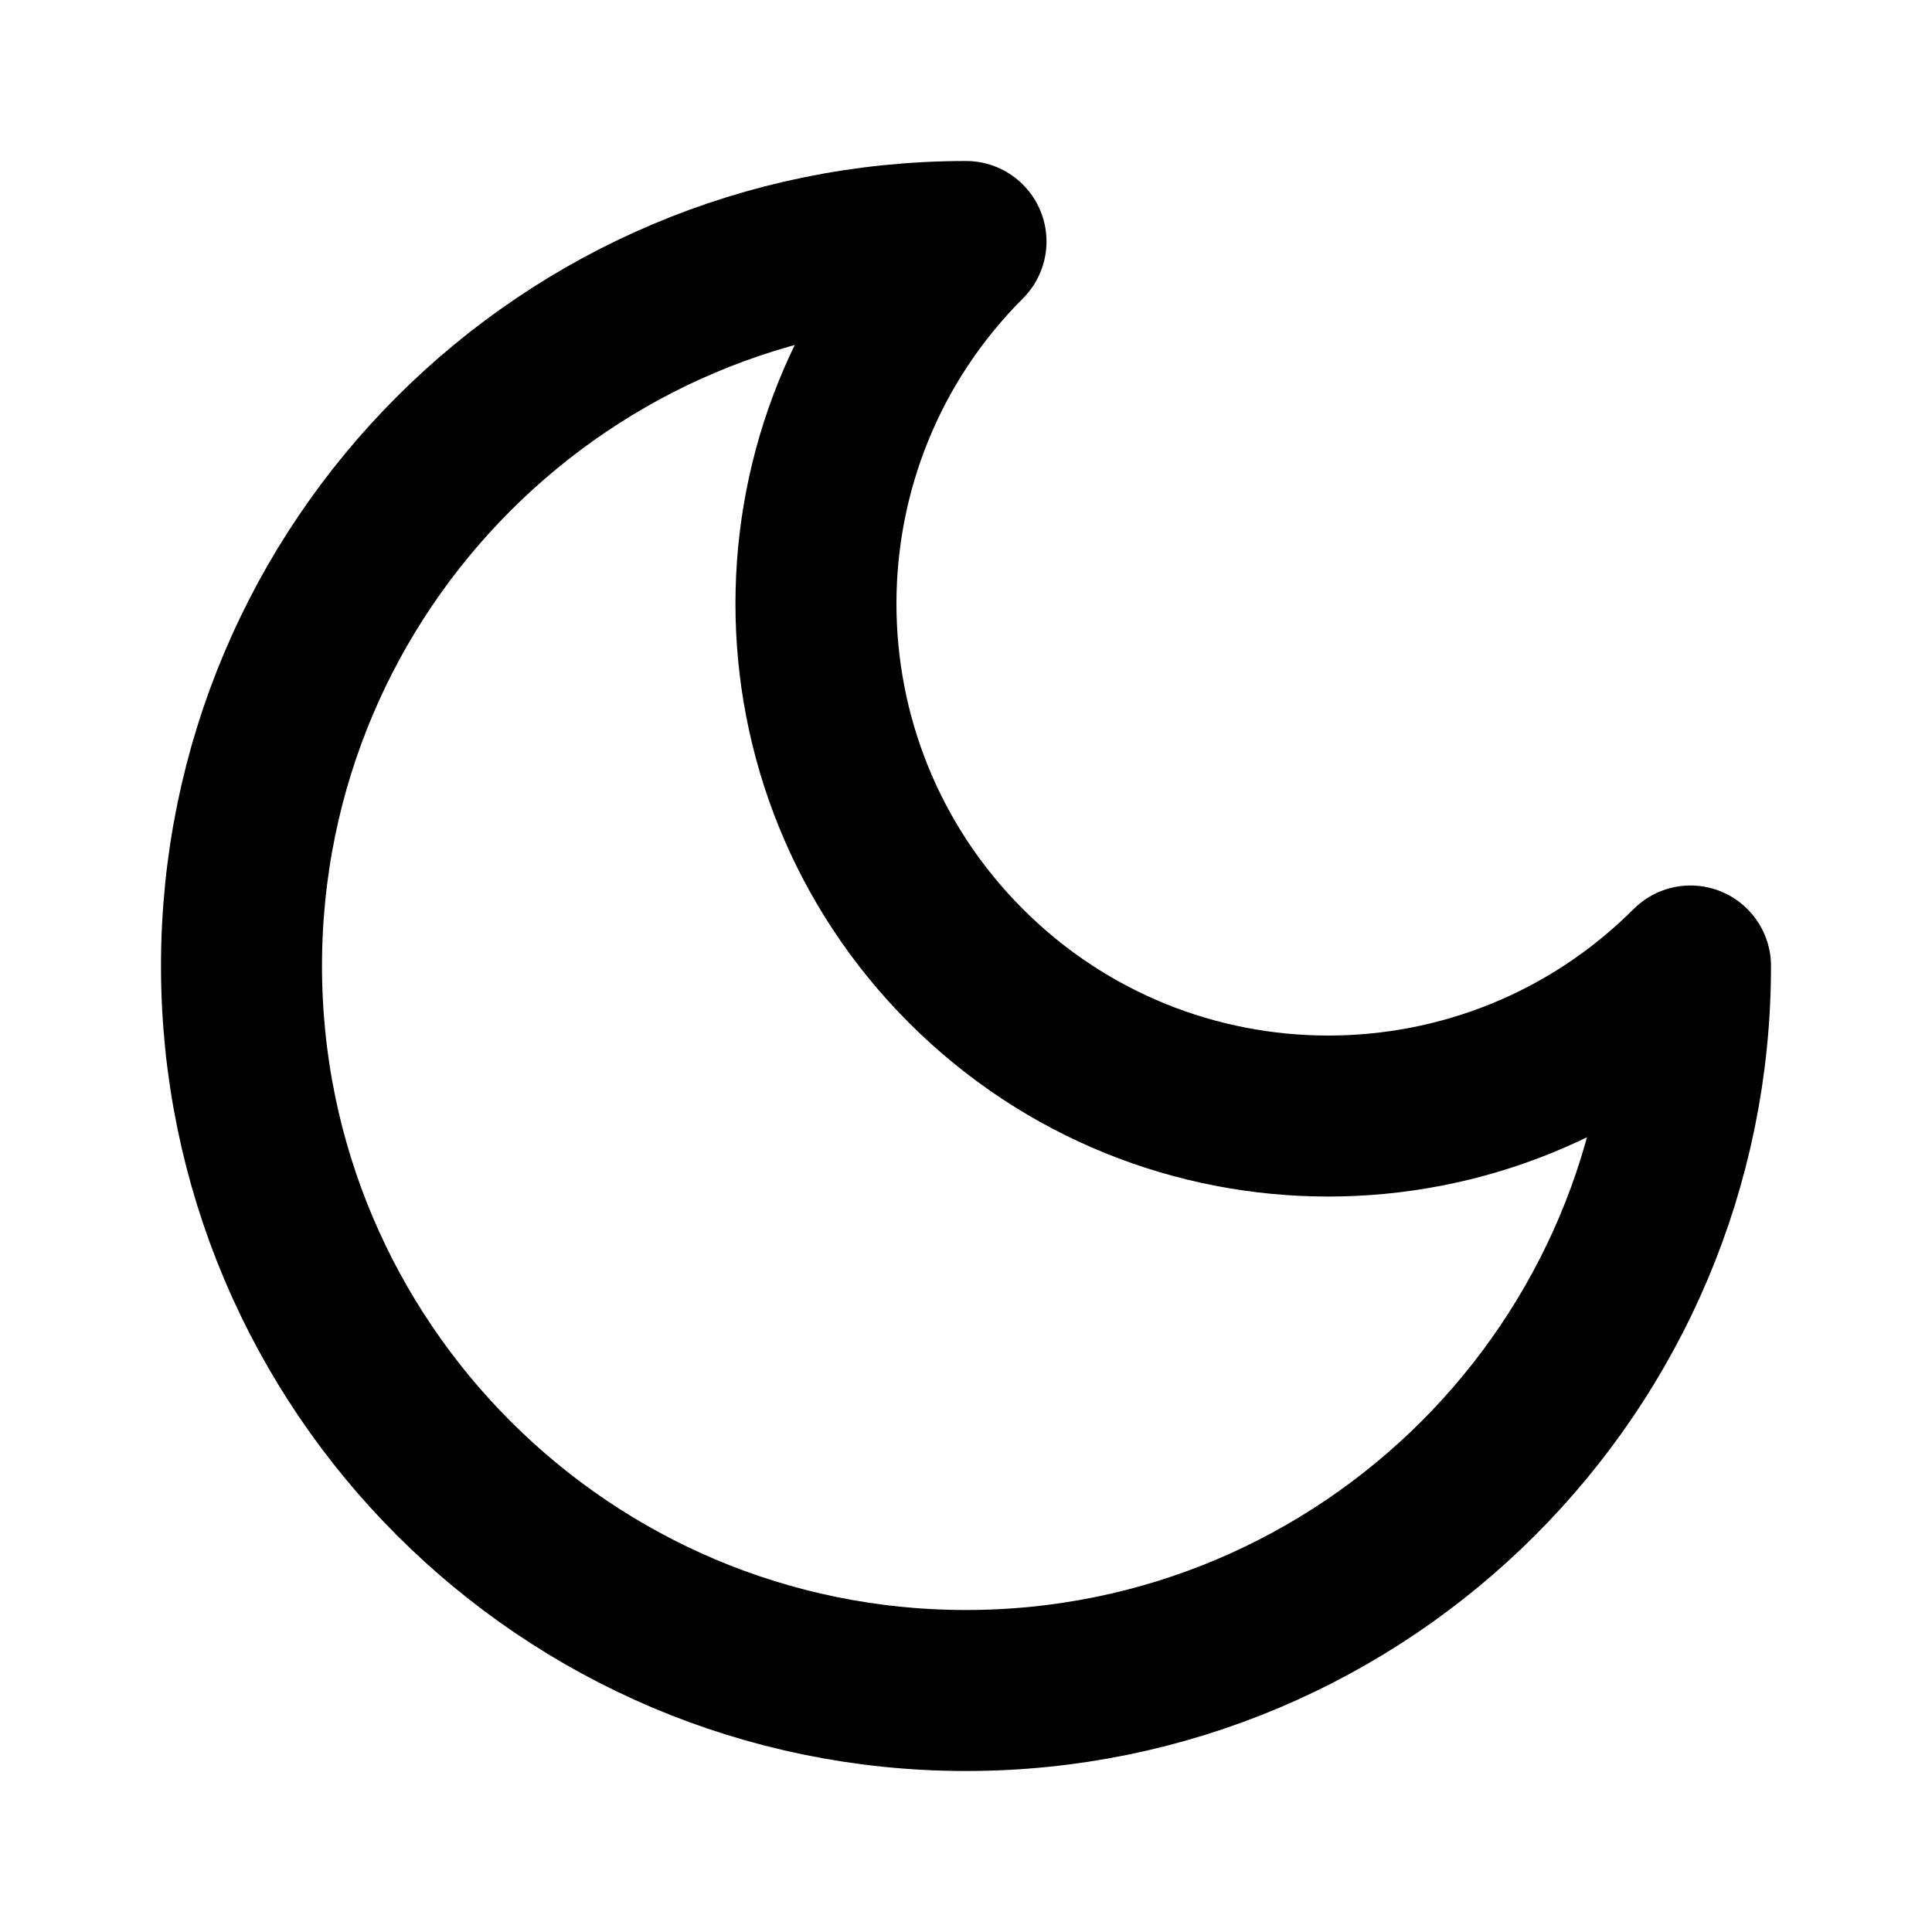
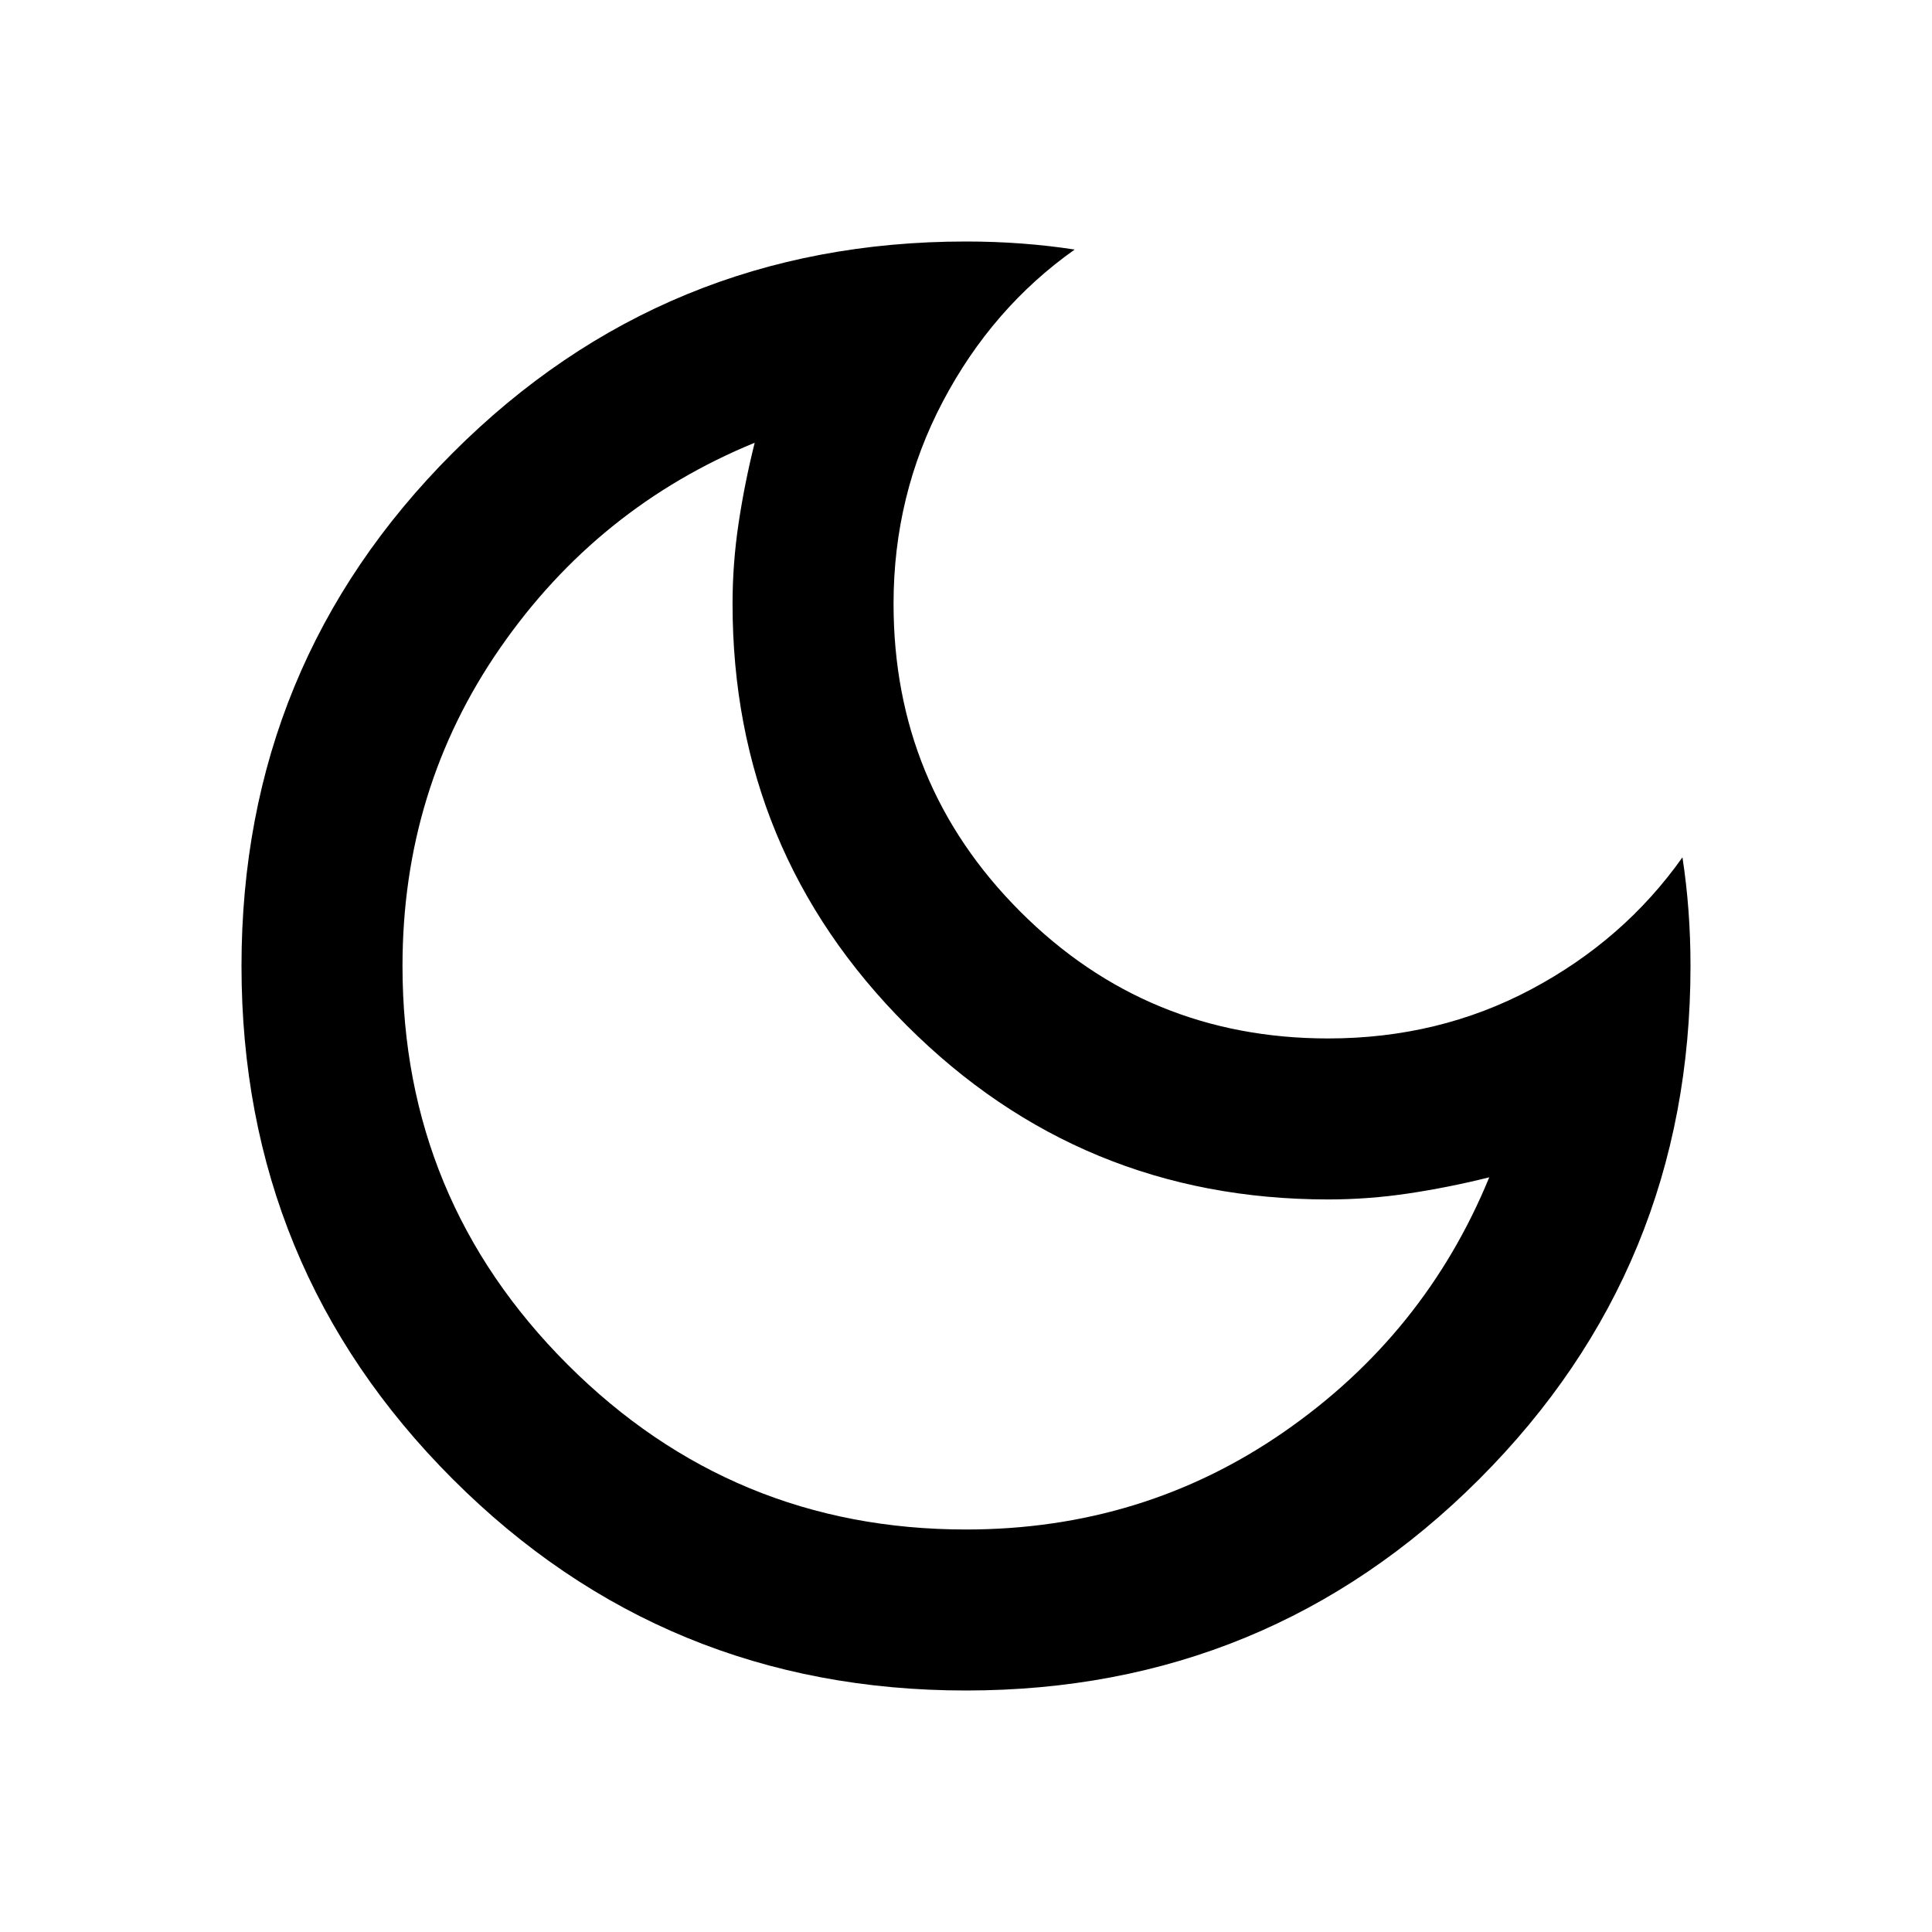
- <svg xmlns="http://www.w3.org/2000/svg" width="24" height="24" viewBox="0 0 24 24" fill="none" stroke="currentColor" stroke-width="2" stroke-linecap="round" stroke-linejoin="round" class="lucide lucide-moon">
-   <path d="M12 3a6 6 0 0 0 9 9 9 9 0 1 1-9-9Z" />
+ <svg xmlns="http://www.w3.org/2000/svg" height="24" viewBox="0 -960 960 960" width="24">
+   <path d="M480-120q-150 0-255-105T120-480q0-150 105-255t255-105q14 0 27.5 1t26.5 3q-41 29-65.5 75.5T444-660q0 90 63 153t153 63q55 0 101-24.5t75-65.5q2 13 3 26.5t1 27.5q0 150-105 255T480-120Zm0-80q88 0 158-48.5T740-375q-20 5-40 8t-40 3q-123 0-209.5-86.5T364-660q0-20 3-40t8-40q-78 32-126.5 102T200-480q0 116 82 198t198 82Zm-10-270Z" />
</svg>
